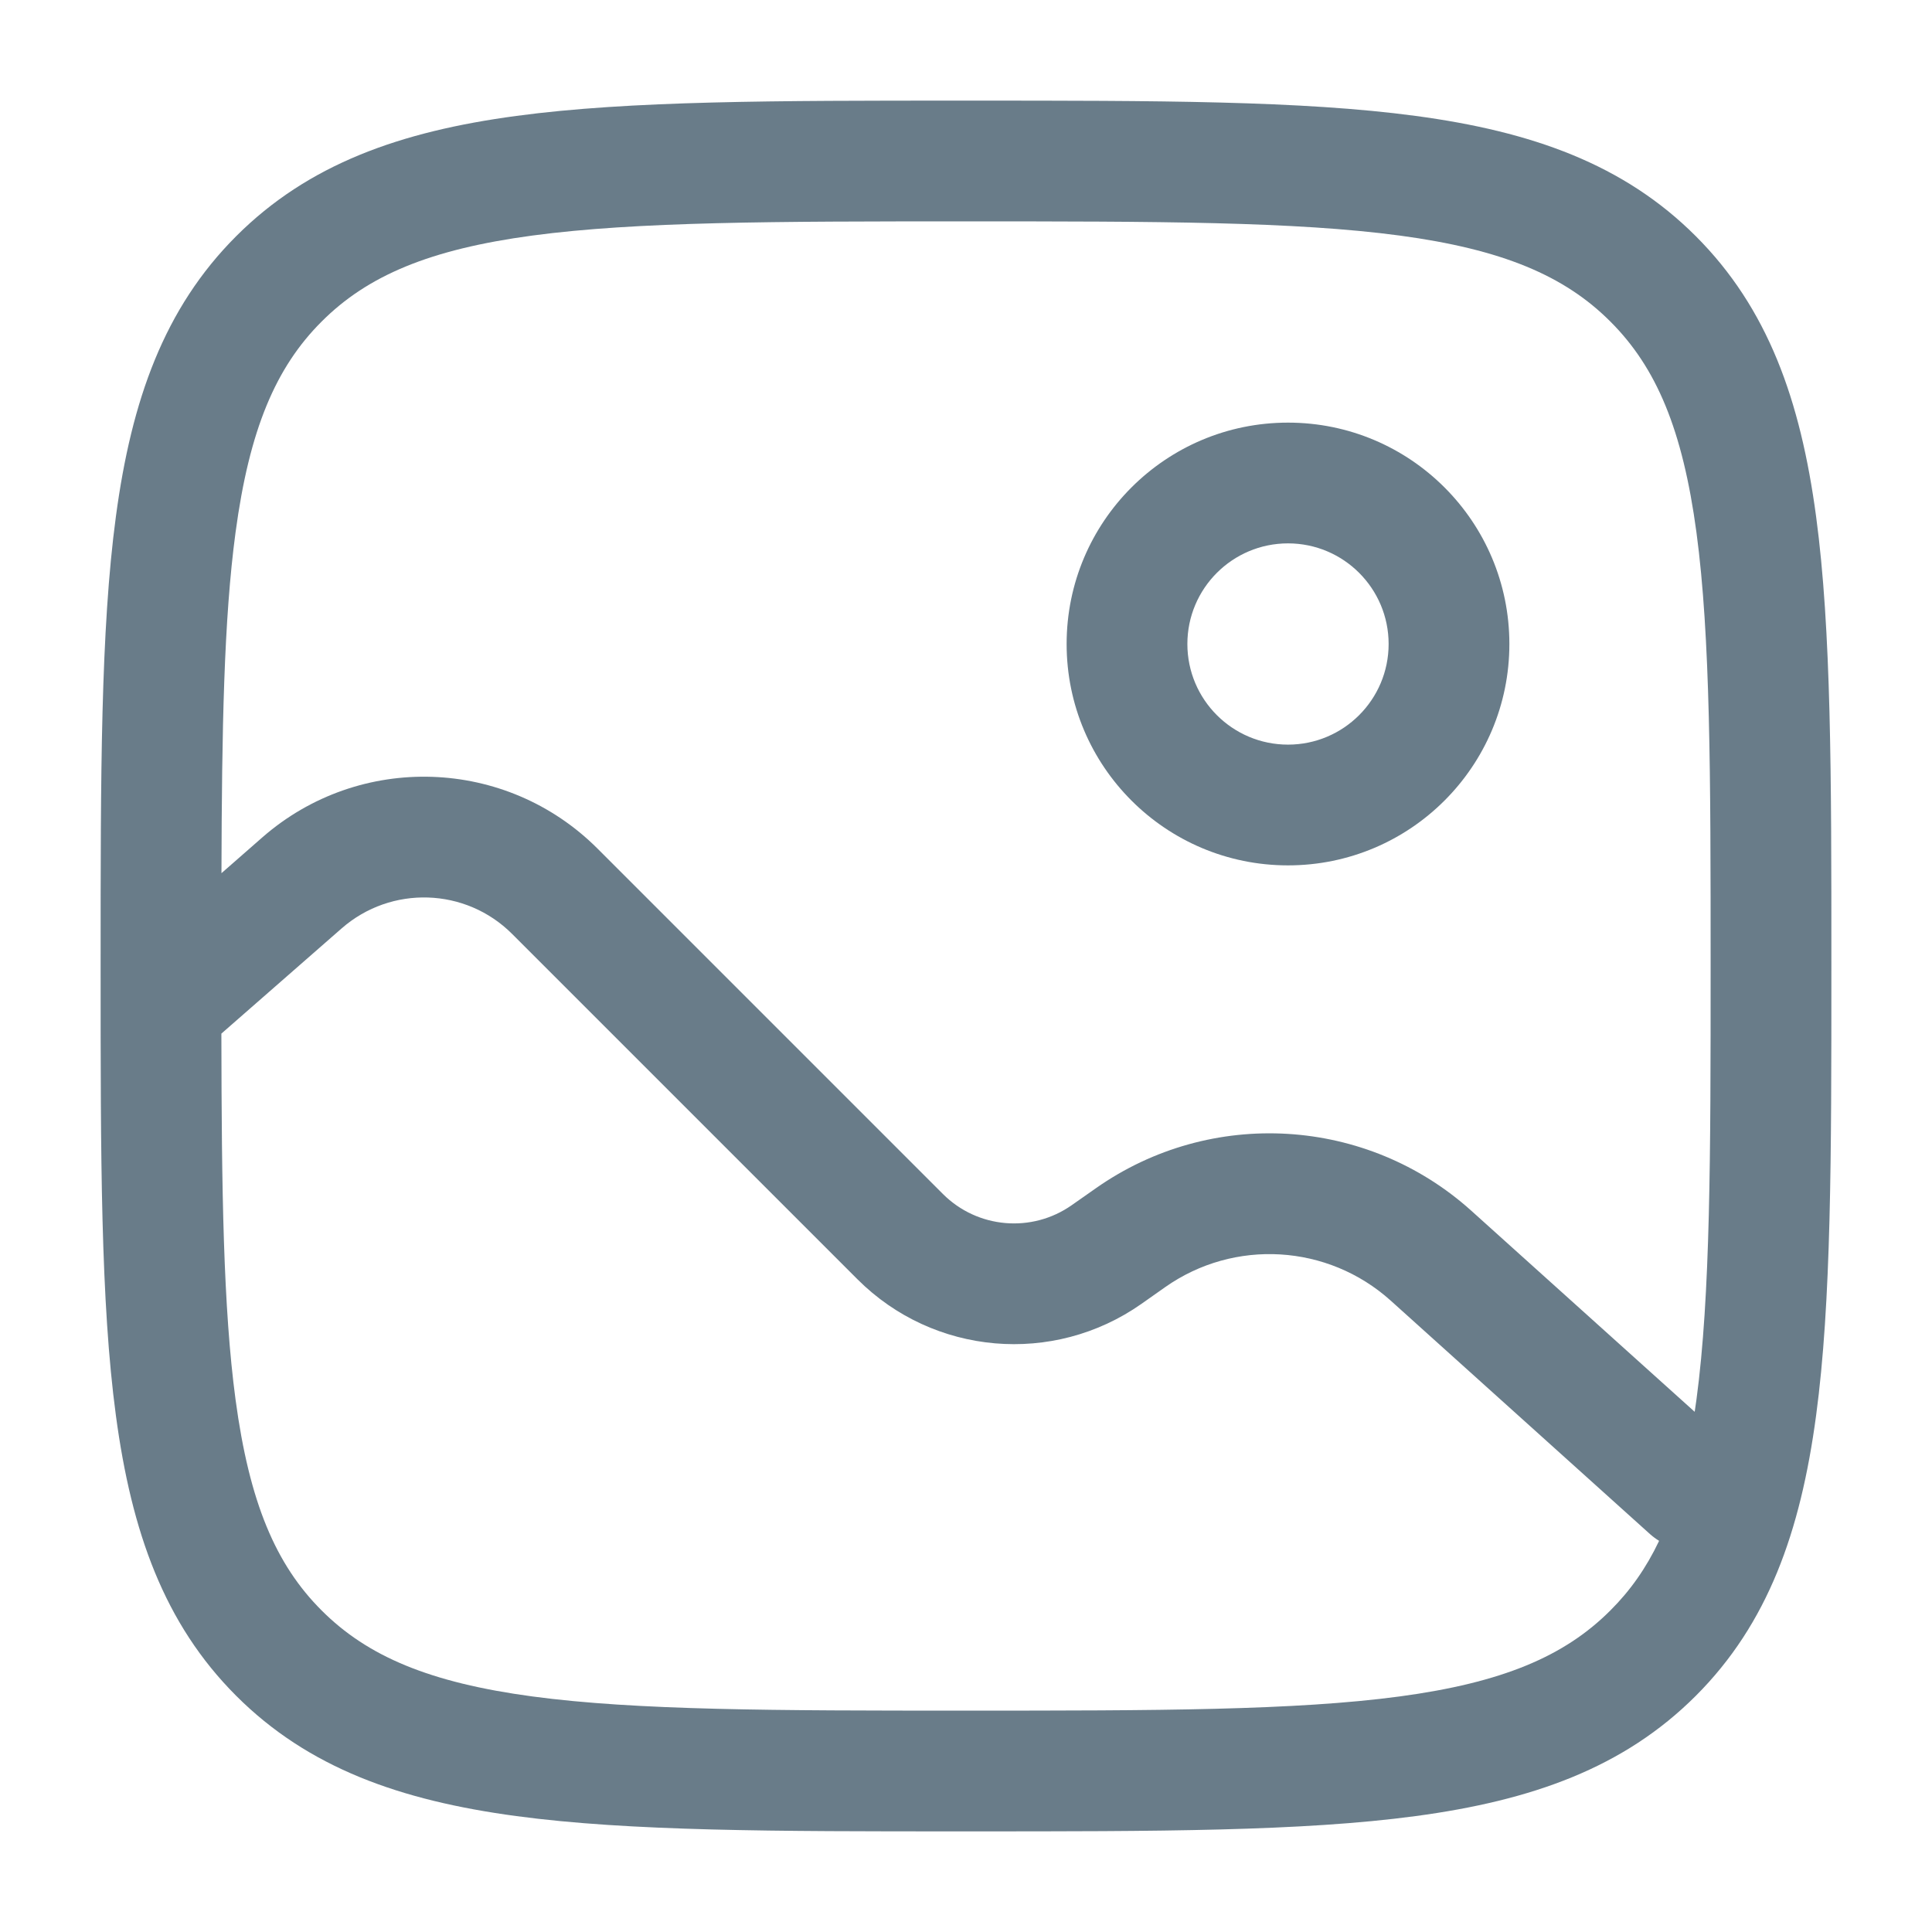
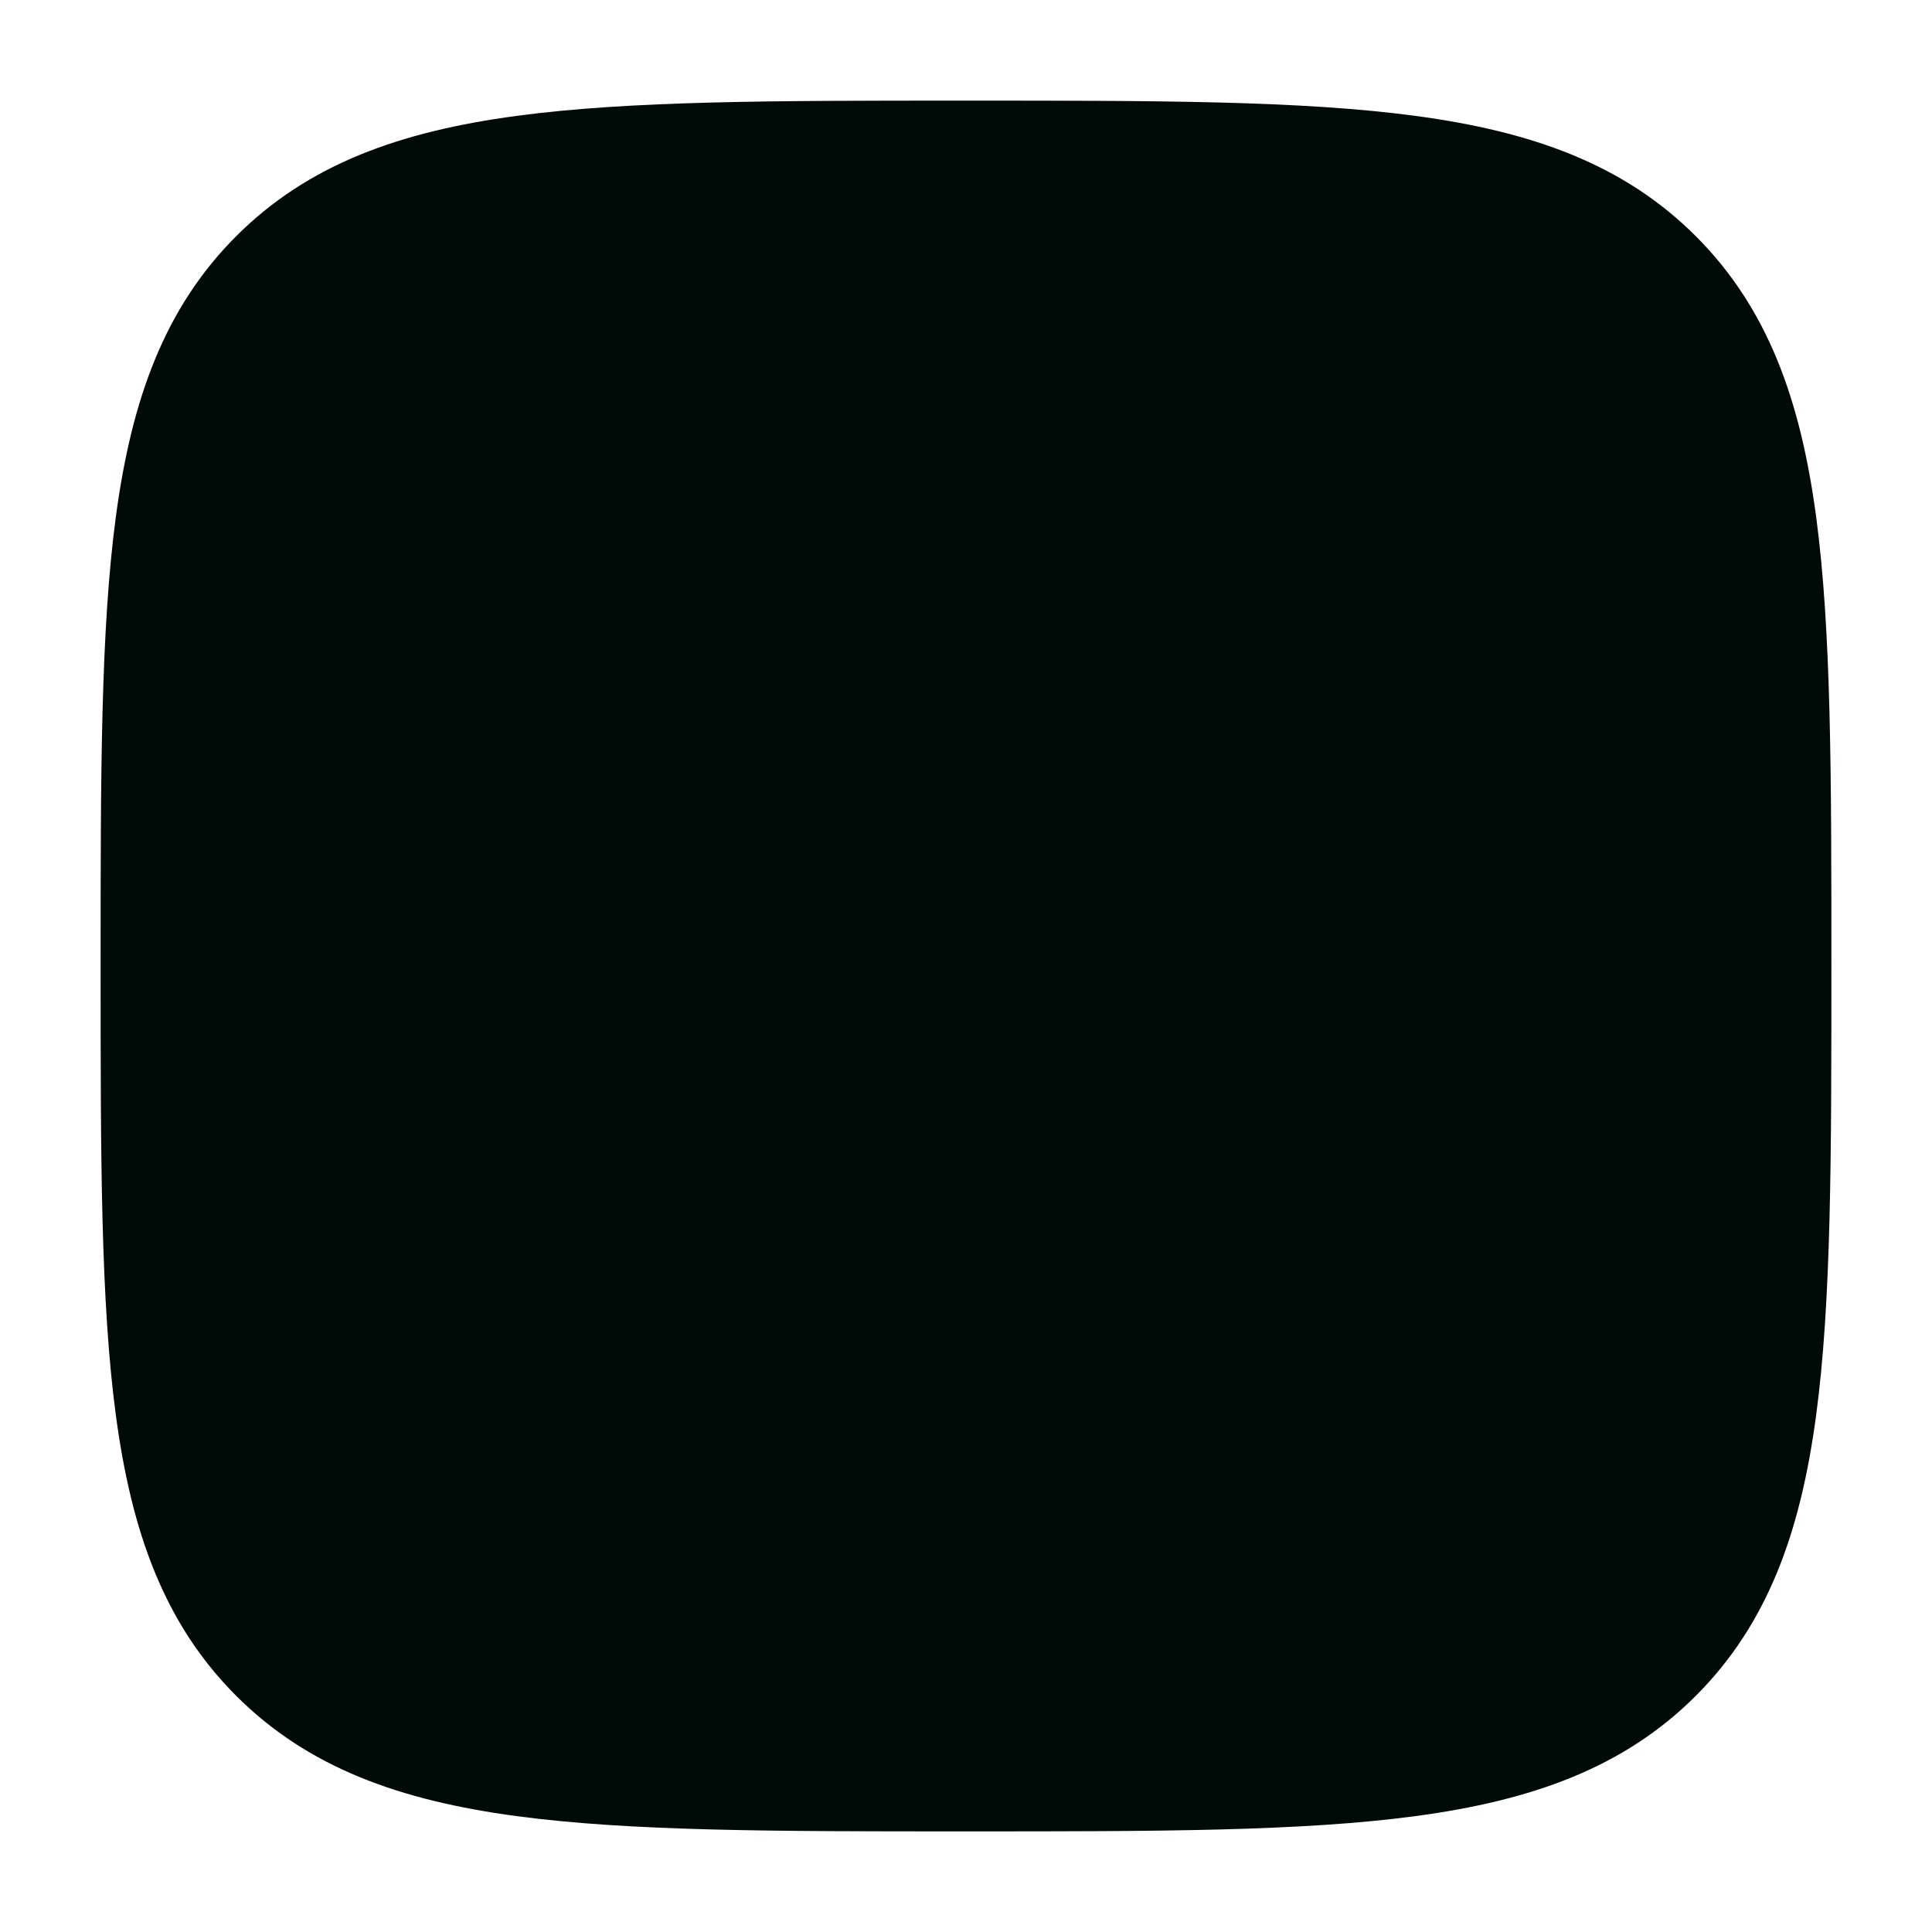
<svg xmlns="http://www.w3.org/2000/svg" width="24" height="24" viewBox="0 0 24 24" fill="none">
-   <path fill-rule="evenodd" clip-rule="evenodd" d="M16 6.75C15.31 6.75 14.75 7.31 14.75 8C14.75 8.69 15.31 9.25 16 9.25C16.69 9.25 17.25 8.69 17.25 8C17.25 7.31 16.69 6.75 16 6.75ZM13.25 8C13.25 6.481 14.481 5.25 16 5.25C17.519 5.25 18.75 6.481 18.75 8C18.75 9.519 17.519 10.75 16 10.75C14.481 10.75 13.25 9.519 13.25 8Z" fill="#697C89" />
-   <path fill-rule="evenodd" clip-rule="evenodd" d="M11.943 1.25H12.057C14.366 1.25 16.175 1.25 17.586 1.44C19.031 1.634 20.171 2.039 21.066 2.934C21.961 3.829 22.366 4.969 22.56 6.414C22.75 7.825 22.75 9.634 22.75 11.943V12.057C22.75 14.366 22.75 16.175 22.56 17.586C22.366 19.031 21.961 20.171 21.066 21.066C20.171 21.961 19.031 22.366 17.586 22.56C16.175 22.75 14.366 22.75 12.057 22.75H11.943C9.634 22.75 7.825 22.75 6.414 22.56C4.969 22.366 3.829 21.961 2.934 21.066C2.039 20.171 1.634 19.031 1.44 17.586C1.25 16.175 1.25 14.366 1.25 12.057V11.943C1.25 9.634 1.25 7.825 1.44 6.414C1.634 4.969 2.039 3.829 2.934 2.934C3.829 2.039 4.969 1.634 6.414 1.44C7.825 1.25 9.634 1.25 11.943 1.25ZM3.995 20.005C3.425 19.436 3.098 18.665 2.926 17.386C2.773 16.245 2.753 14.789 2.75 12.84L4.245 11.532C4.86 10.995 5.785 11.025 6.362 11.602L10.652 15.892C11.597 16.837 13.084 16.966 14.178 16.198L14.476 15.988C15.334 15.385 16.495 15.455 17.275 16.156L20.498 19.058C20.533 19.089 20.571 19.117 20.61 19.141C20.448 19.482 20.249 19.762 20.005 20.005C19.436 20.575 18.665 20.902 17.386 21.074C16.086 21.248 14.378 21.25 12 21.25C9.622 21.25 7.914 21.248 6.614 21.074C5.335 20.902 4.564 20.575 3.995 20.005ZM6.614 2.926C5.335 3.098 4.564 3.425 3.995 3.995C3.425 4.564 3.098 5.335 2.926 6.614C2.781 7.693 2.756 9.054 2.751 10.847L3.258 10.403C4.466 9.346 6.287 9.406 7.423 10.542L11.713 14.832C12.142 15.261 12.818 15.32 13.315 14.97L13.613 14.761C15.044 13.755 16.979 13.872 18.278 15.041L21.052 17.538C21.06 17.488 21.067 17.438 21.074 17.386C21.248 16.086 21.25 14.378 21.25 12C21.25 9.622 21.248 7.914 21.074 6.614C20.902 5.335 20.575 4.564 20.005 3.995C19.436 3.425 18.665 3.098 17.386 2.926C16.086 2.752 14.378 2.75 12 2.75C9.622 2.75 7.914 2.752 6.614 2.926Z" fill="#697C89" />
+   <path fill-rule="evenodd" clip-rule="evenodd" d="M16 6.75C15.31 6.75 14.75 7.31 14.75 8C14.75 8.69 15.31 9.25 16 9.25C16.69 9.25 17.25 8.69 17.25 8C17.25 7.31 16.69 6.75 16 6.75ZM13.25 8C13.25 6.481 14.481 5.25 16 5.25C17.519 5.25 18.75 6.481 18.75 8C18.75 9.519 17.519 10.75 16 10.75C14.481 10.75 13.25 9.519 13.25 8Z" fill="#000A07" />
+   <path fill-rule="evenodd" clip-rule="evenodd" d="M11.943 1.25H12.057C14.366 1.25 16.175 1.25 17.586 1.44C19.031 1.634 20.171 2.039 21.066 2.934C21.961 3.829 22.366 4.969 22.56 6.414C22.75 7.825 22.75 9.634 22.75 11.943V12.057C22.75 14.366 22.75 16.175 22.56 17.586C22.366 19.031 21.961 20.171 21.066 21.066C20.171 21.961 19.031 22.366 17.586 22.56C16.175 22.75 14.366 22.75 12.057 22.75H11.943C9.634 22.75 7.825 22.75 6.414 22.56C4.969 22.366 3.829 21.961 2.934 21.066C2.039 20.171 1.634 19.031 1.44 17.586C1.25 16.175 1.25 14.366 1.25 12.057V11.943C1.25 9.634 1.25 7.825 1.44 6.414C1.634 4.969 2.039 3.829 2.934 2.934C3.829 2.039 4.969 1.634 6.414 1.44C7.825 1.25 9.634 1.25 11.943 1.25Z" fill="#000A07" />
</svg>
